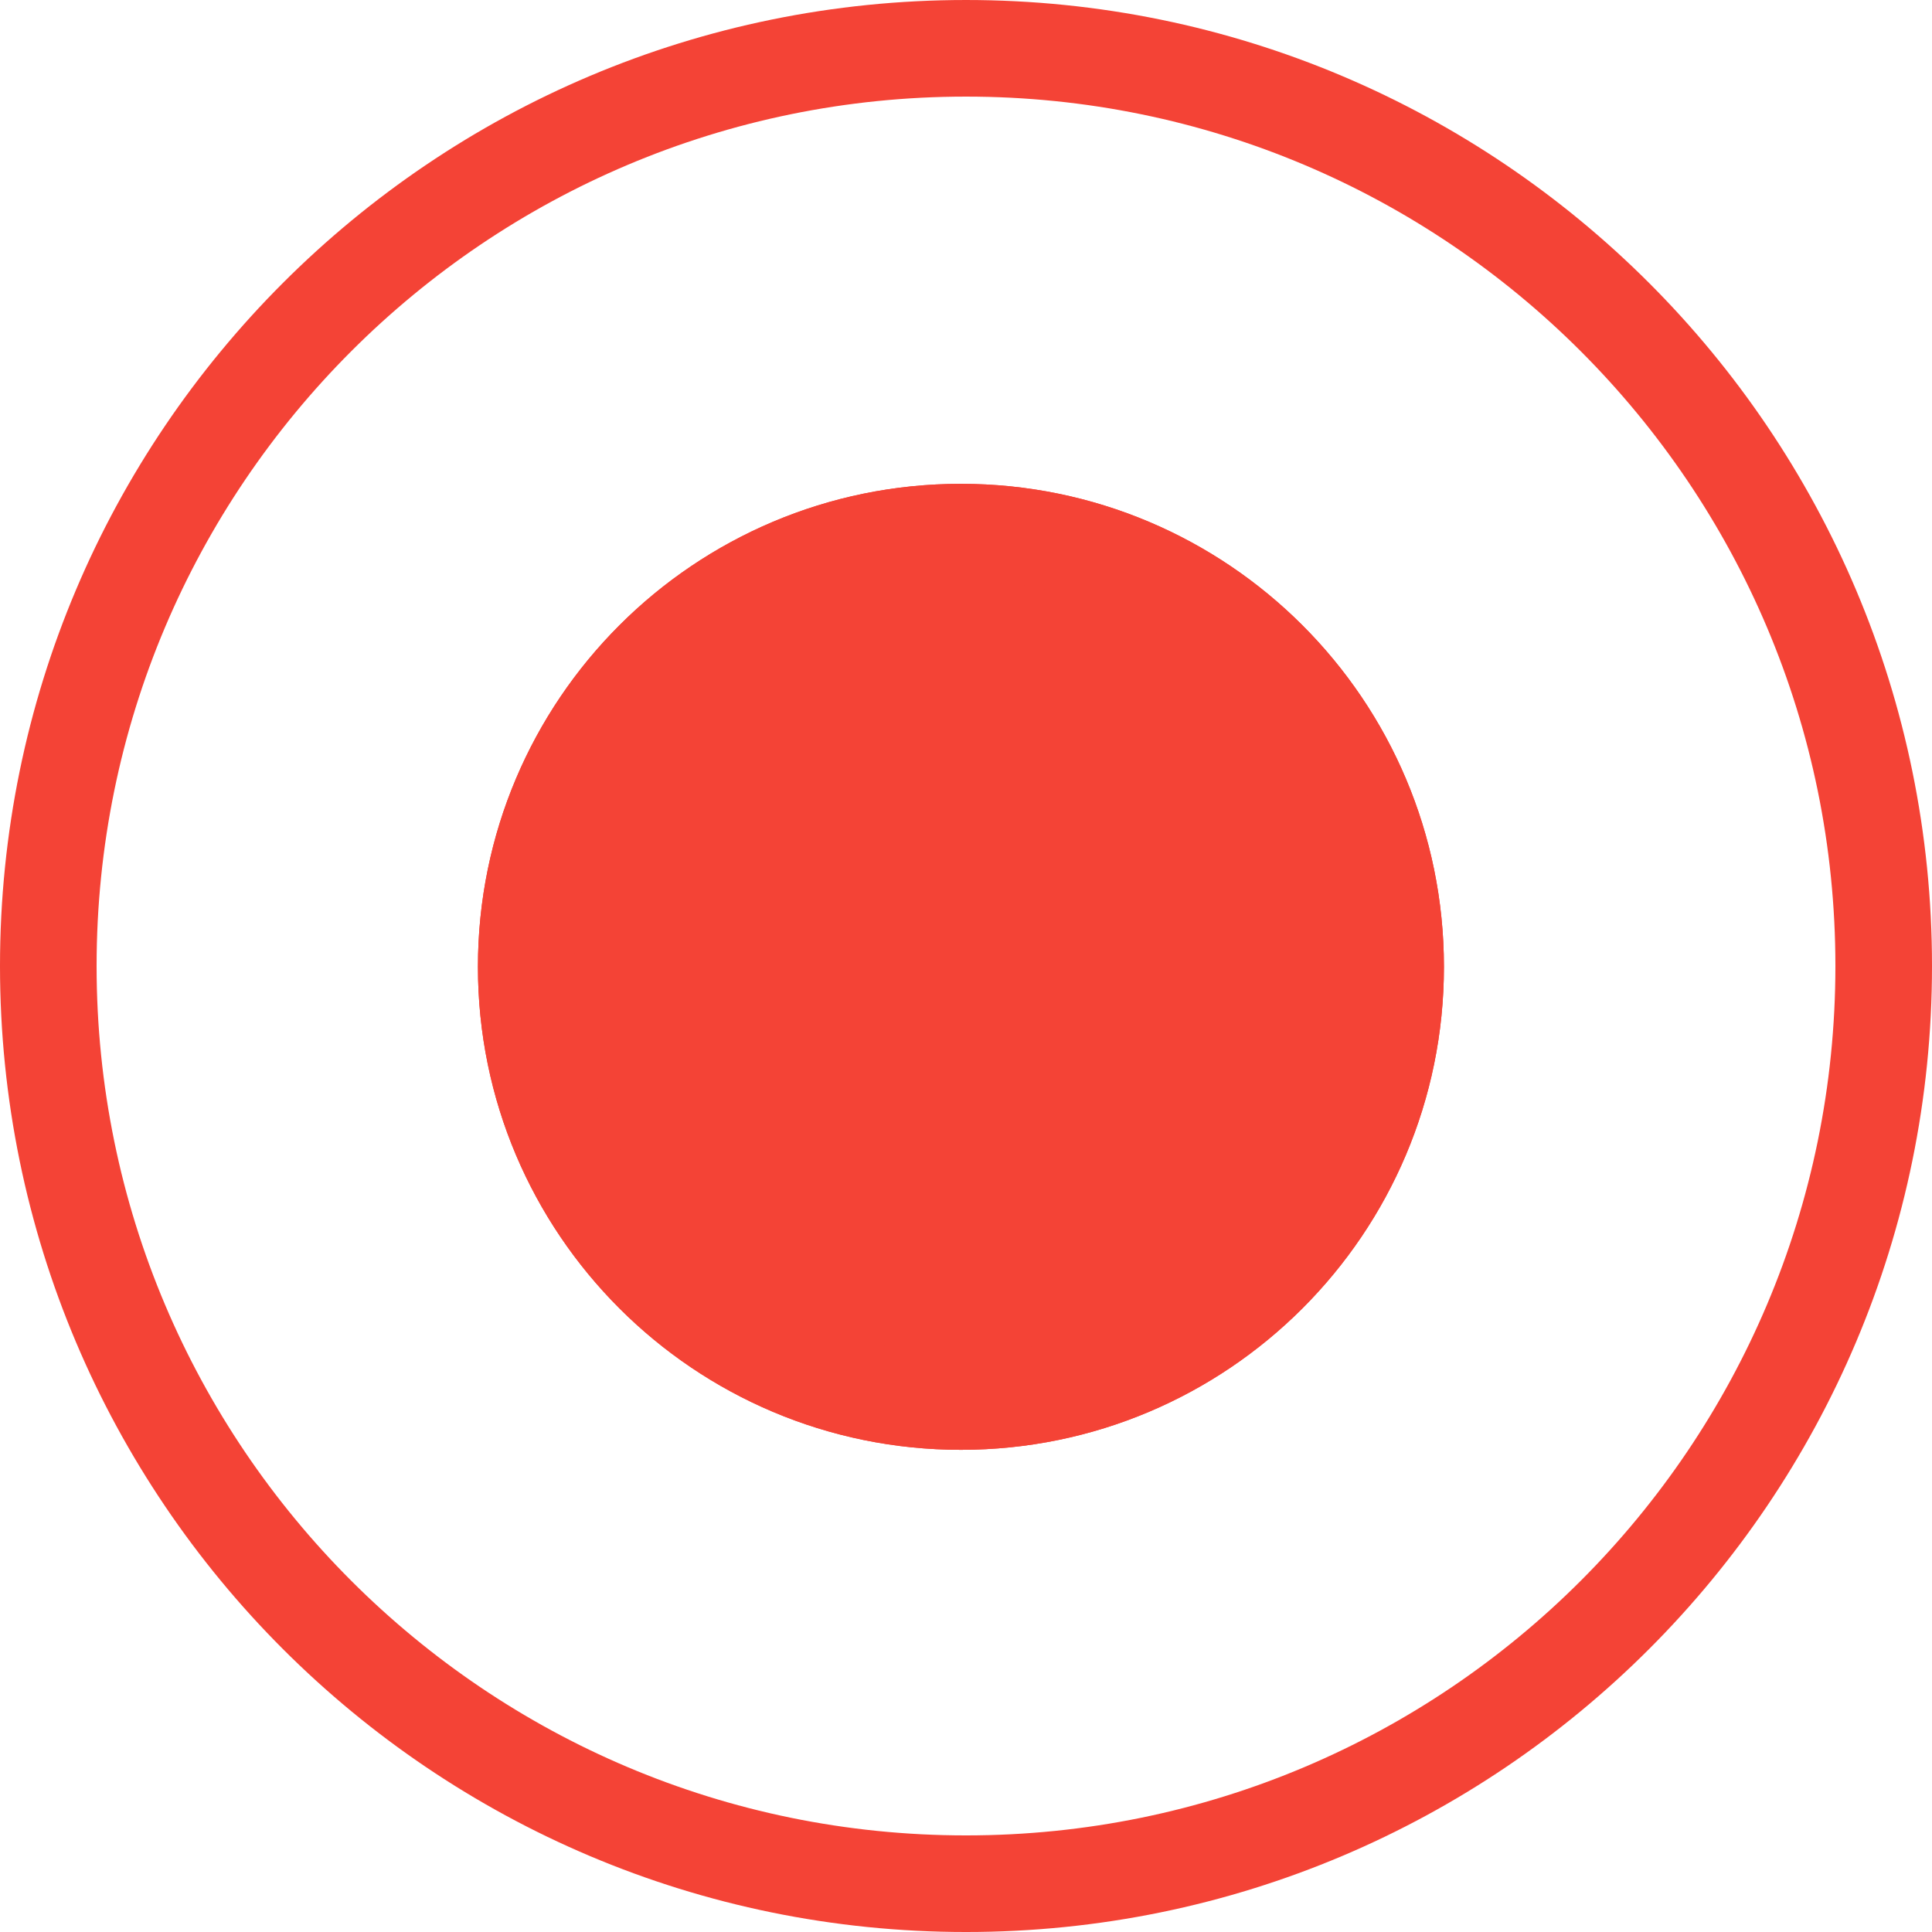
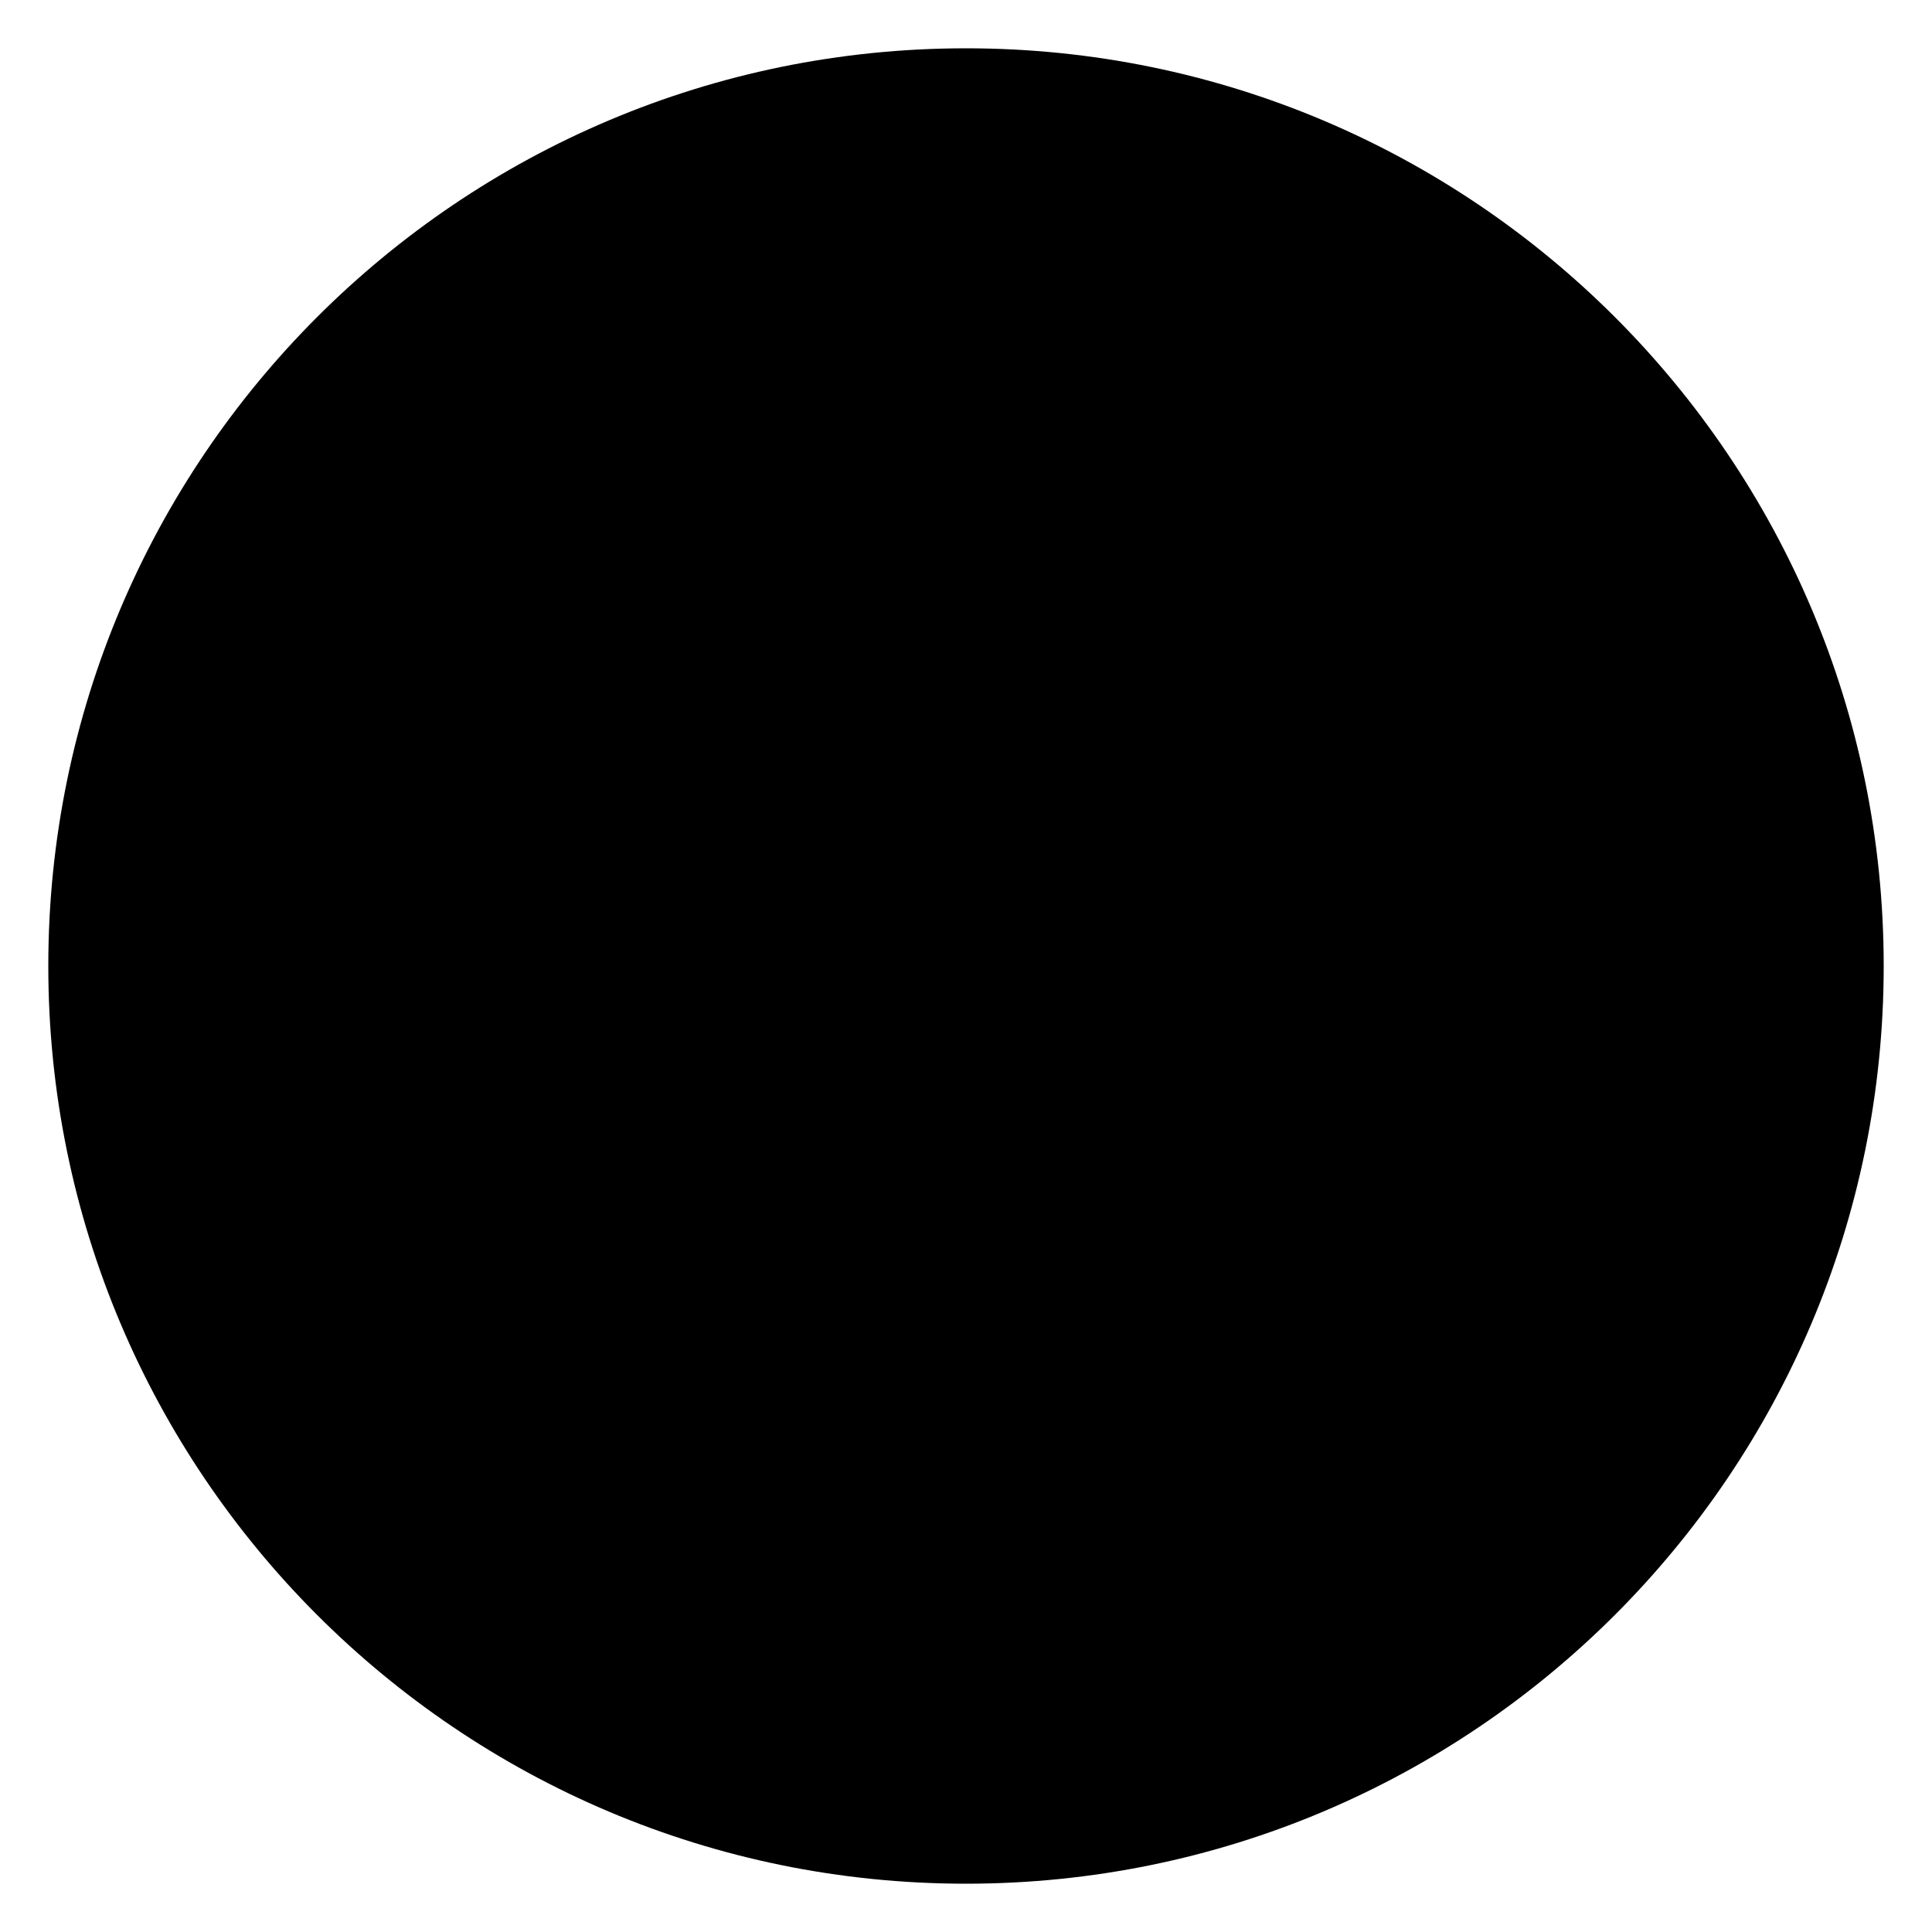
<svg xmlns="http://www.w3.org/2000/svg" viewBox="6188 1393 40 40">
-   <defs>
-     <style>
-       .cls-1, .cls-4 {
-         fill: none;
-       }
- 
-       .cls-1, .cls-2 {
-         stroke: #f44336;
-         stroke-width: 2px;
-       }
- 
-       .cls-2 {
-         fill: #f44336;
-       }
- 
-       .cls-3 {
-         stroke: none;
-       }
-     </style>
-   </defs>
-   <g id="radiobutton" transform="translate(6170 1308.633)">
-     <g id="border" class="cls-1" transform="translate(18 84.367)">
-       <circle class="cls-3" cx="20" cy="20" r="20" />
-       <circle class="cls-4" cx="20" cy="20" r="19" />
-     </g>
-     <g id="check" class="cls-2" transform="translate(27.895 94.384)">
-       <ellipse class="cls-3" cx="10" cy="10" rx="10" ry="10" />
-       <ellipse class="cls-4" cx="10" cy="10" rx="9" ry="9" />
-     </g>
+   <g class="radiobutton" transform="translate(6170 1308.633)">
+     <circle class="border" cx="20" cy="20" r="19" transform="translate(18 84.367)" />
+     <ellipse class="check" cx="10" cy="10" rx="10" ry="10" transform="translate(27.895 94.384)" />
  </g>
</svg>
